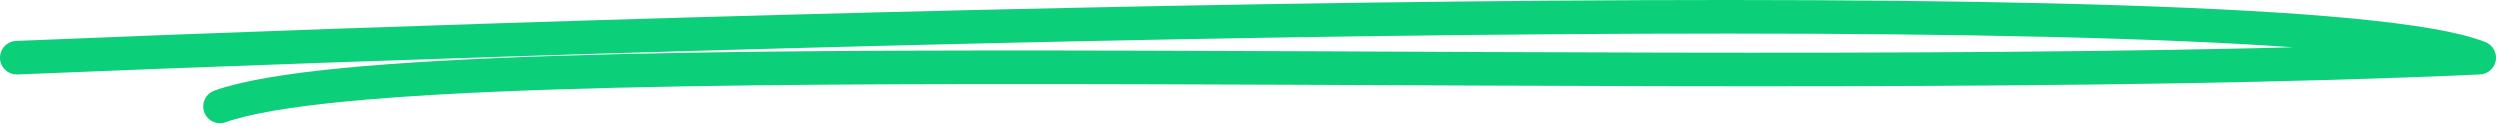
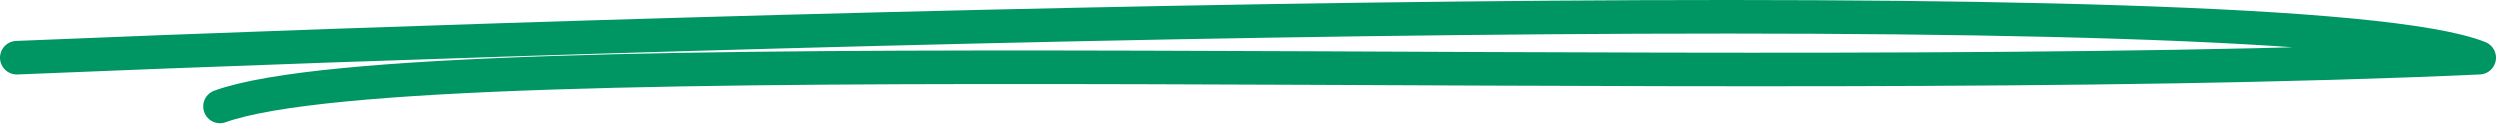
<svg xmlns="http://www.w3.org/2000/svg" width="447" height="23" viewBox="0 0 447 23" fill="none">
-   <path d="M3 10.315C135.869 4.795 409.942 -2.933 443.284 10.315C308.634 16.416 75.668 5.957 39.334 19.03" stroke="#0CCF7A" stroke-width="6" stroke-linecap="round" stroke-linejoin="round" />
+   <path d="M3 10.315C135.869 4.795 409.942 -2.933 443.284 10.315C308.634 16.416 75.668 5.957 39.334 19.03" stroke="#009664" stroke-width="6" stroke-linecap="round" stroke-linejoin="round" />
</svg>
